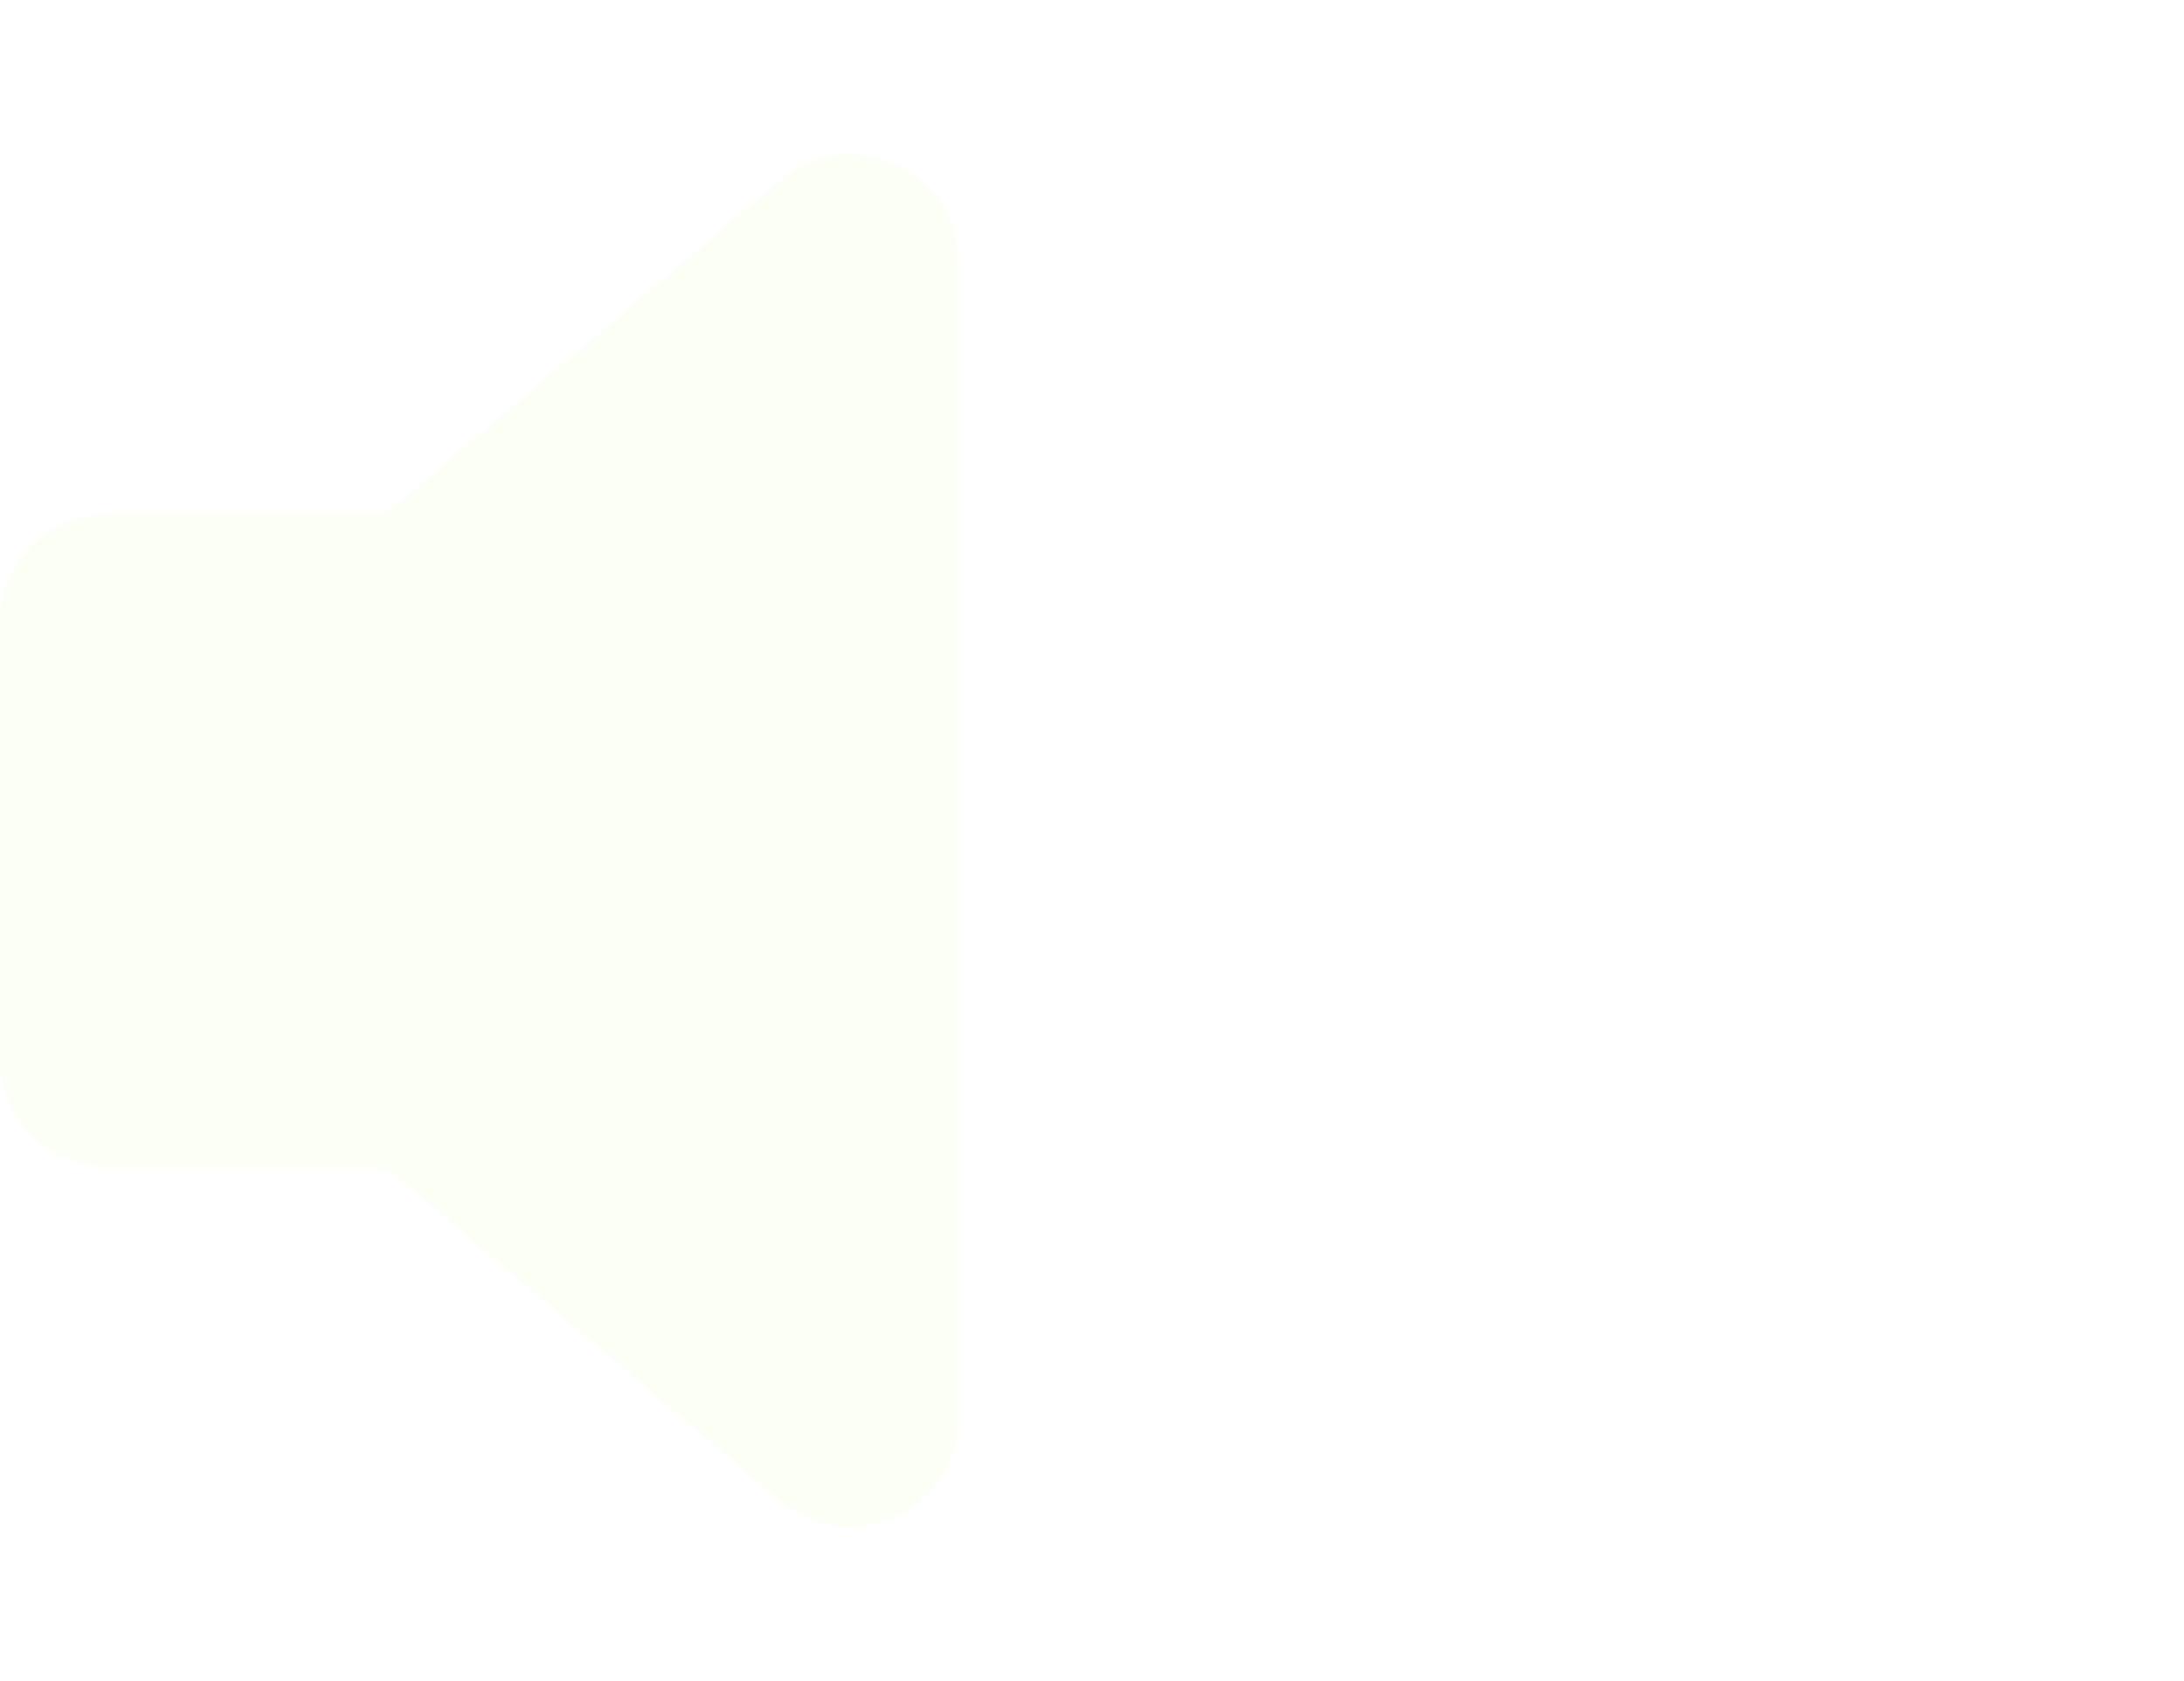
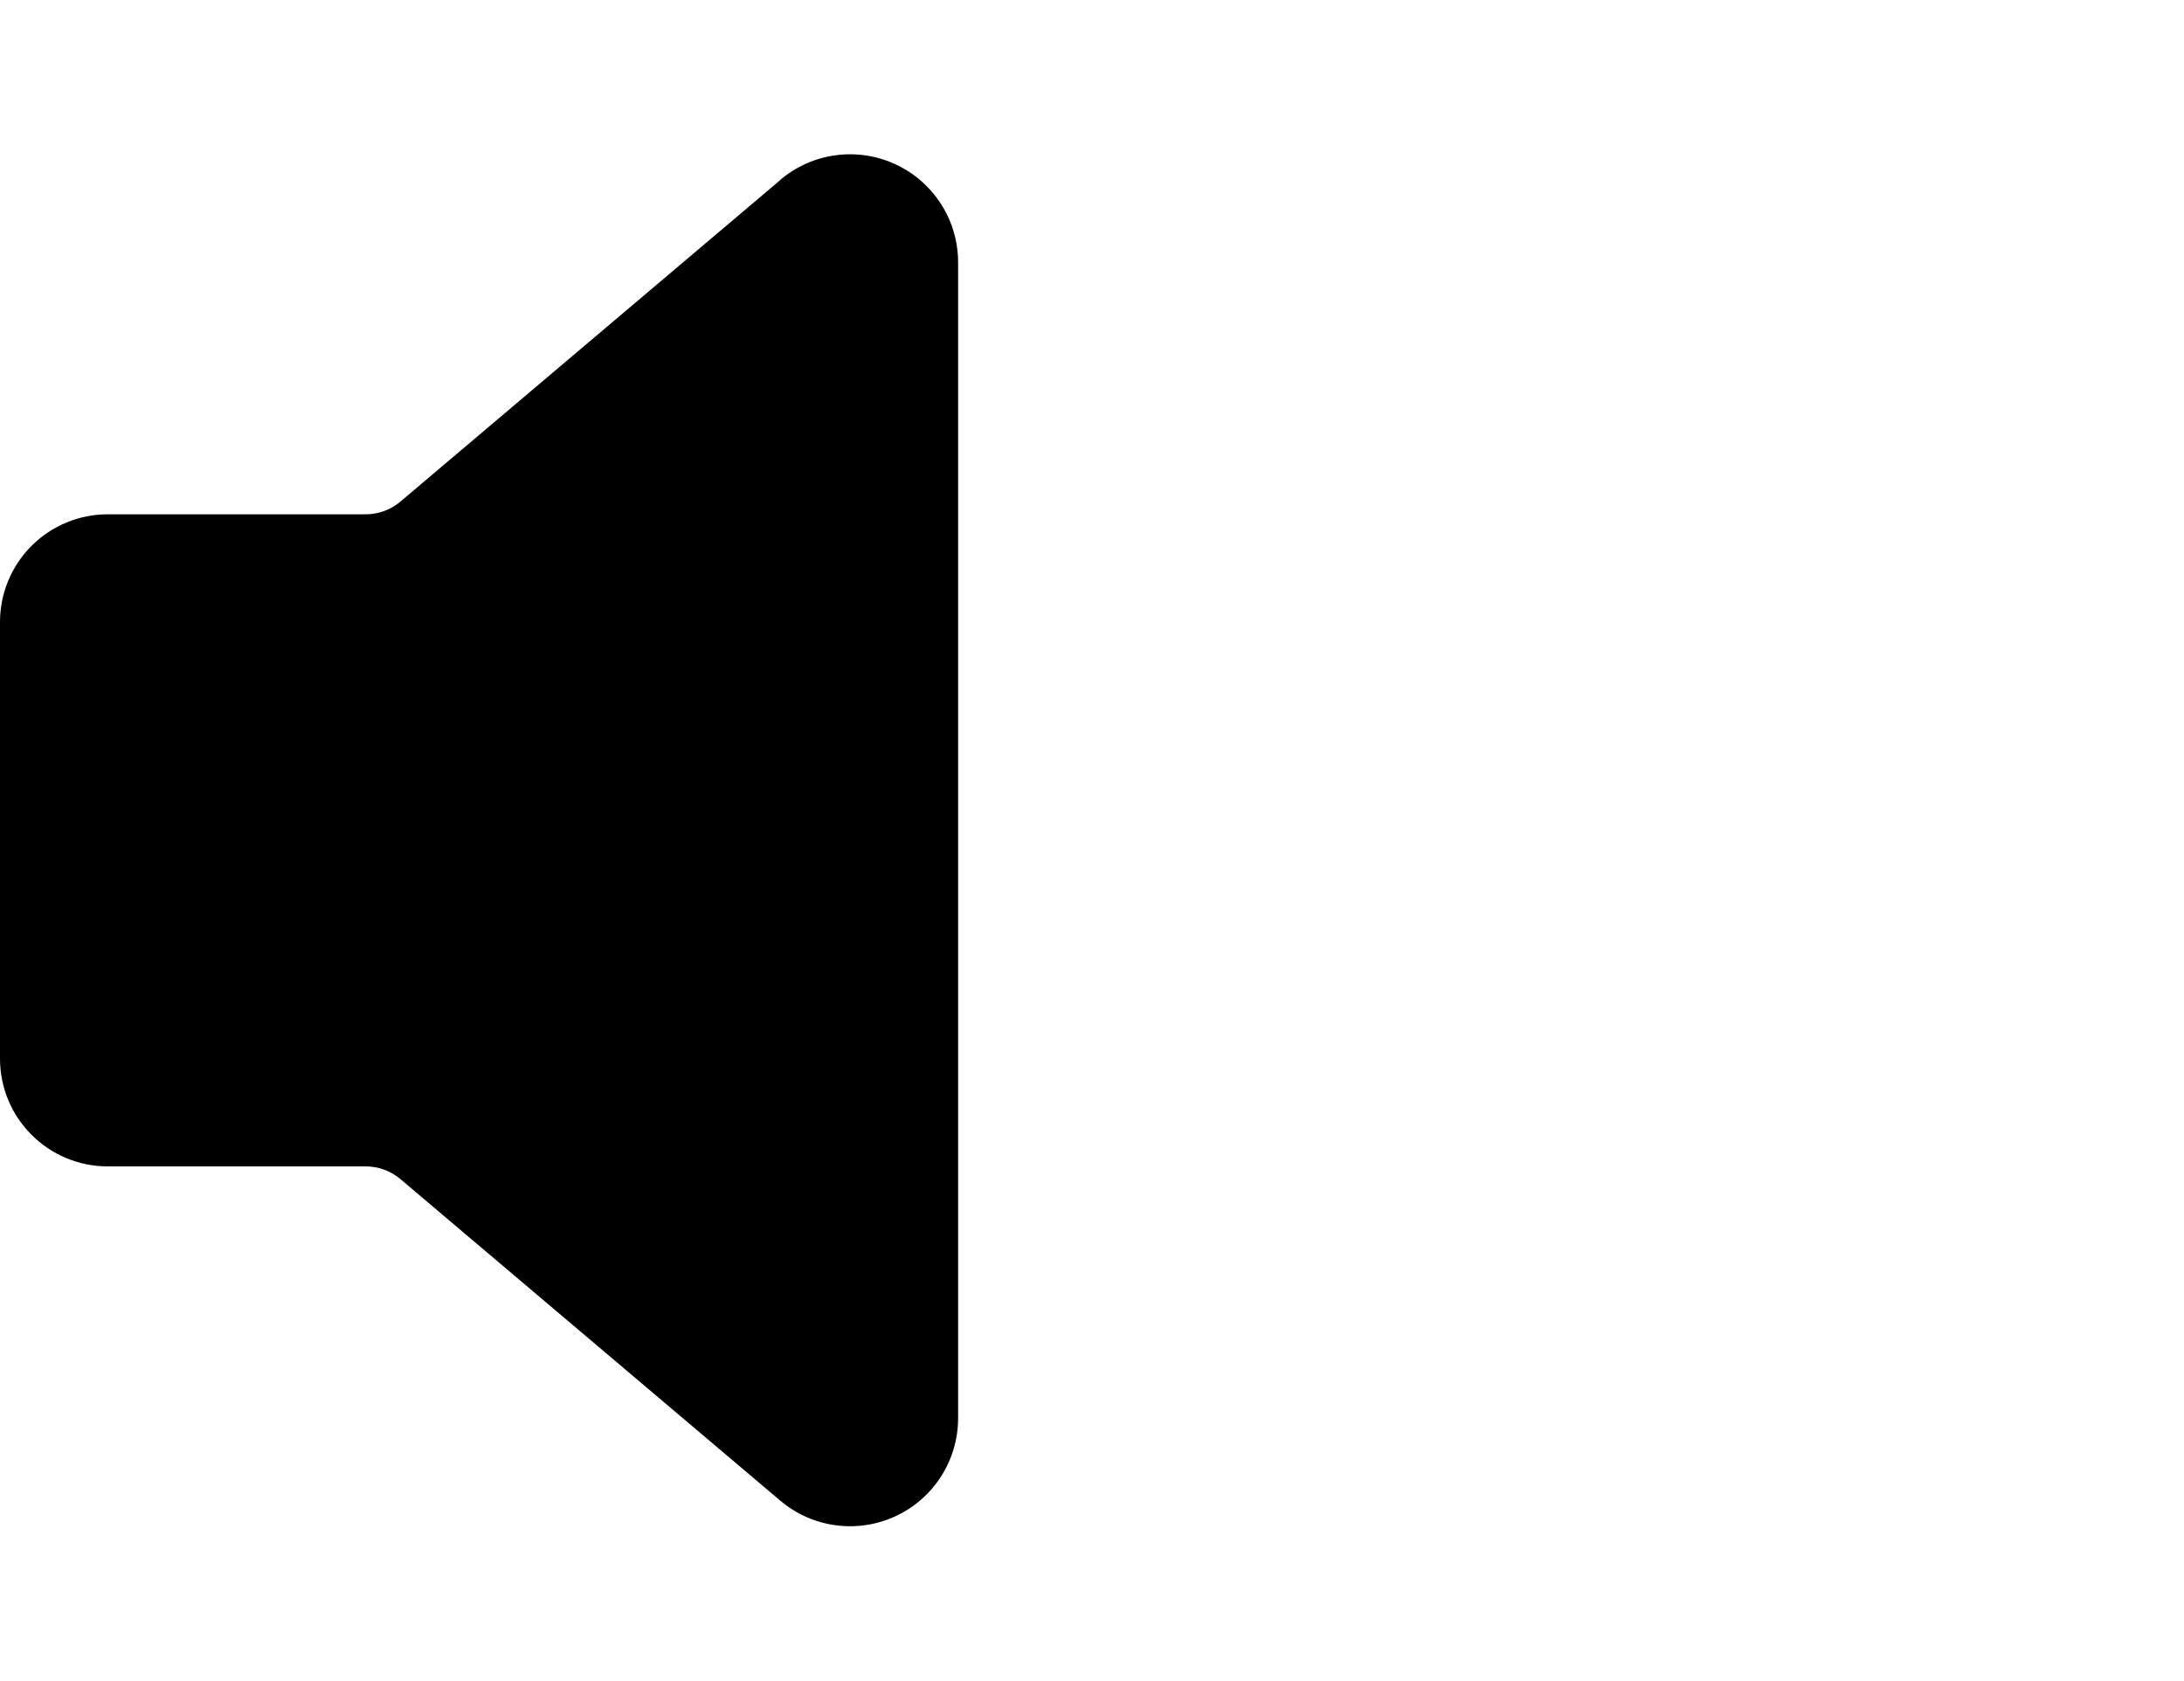
- <svg xmlns="http://www.w3.org/2000/svg" width="13" height="10" viewBox="0 0 13 10" fill="none">
-   <g clip-path="url(#clip0_1110_425)">
-     <path d="M4.644 1.072L2.385 2.984C2.327 3.034 2.254 3.061 2.177 3.061H0.642C0.286 3.061 0 3.349 0 3.703V6.301C0 6.657 0.288 6.943 0.642 6.943H2.177C2.254 6.943 2.327 6.97 2.385 7.02L4.644 8.932C5.061 9.286 5.703 8.989 5.703 8.442V1.562C5.703 1.016 5.063 0.719 4.644 1.072Z" fill="#FBFFF6" />
+ <svg xmlns="http://www.w3.org/2000/svg" width="13" height="10" fill="none">
+   <g clip-path="url(#a)">
+     <path fill="currentColor" d="M4.644 1.072 2.385 2.984a.32.32 0 0 1-.208.077H.642A.641.641 0 0 0 0 3.703V6.3c0 .356.288.642.642.642h1.535a.32.32 0 0 1 .208.077l2.259 1.912a.643.643 0 0 0 1.059-.49v-6.88a.643.643 0 0 0-1.059-.49Z" />
  </g>
  <defs>
-     <clipPath id="clip0_1110_425">
-       <rect width="12.723" height="10" fill="#EAFFF7" />
+     <clipPath id="a">
+       <path fill="currentColor" d="M0 0h12.723v10H0z" />
    </clipPath>
  </defs>
</svg>
